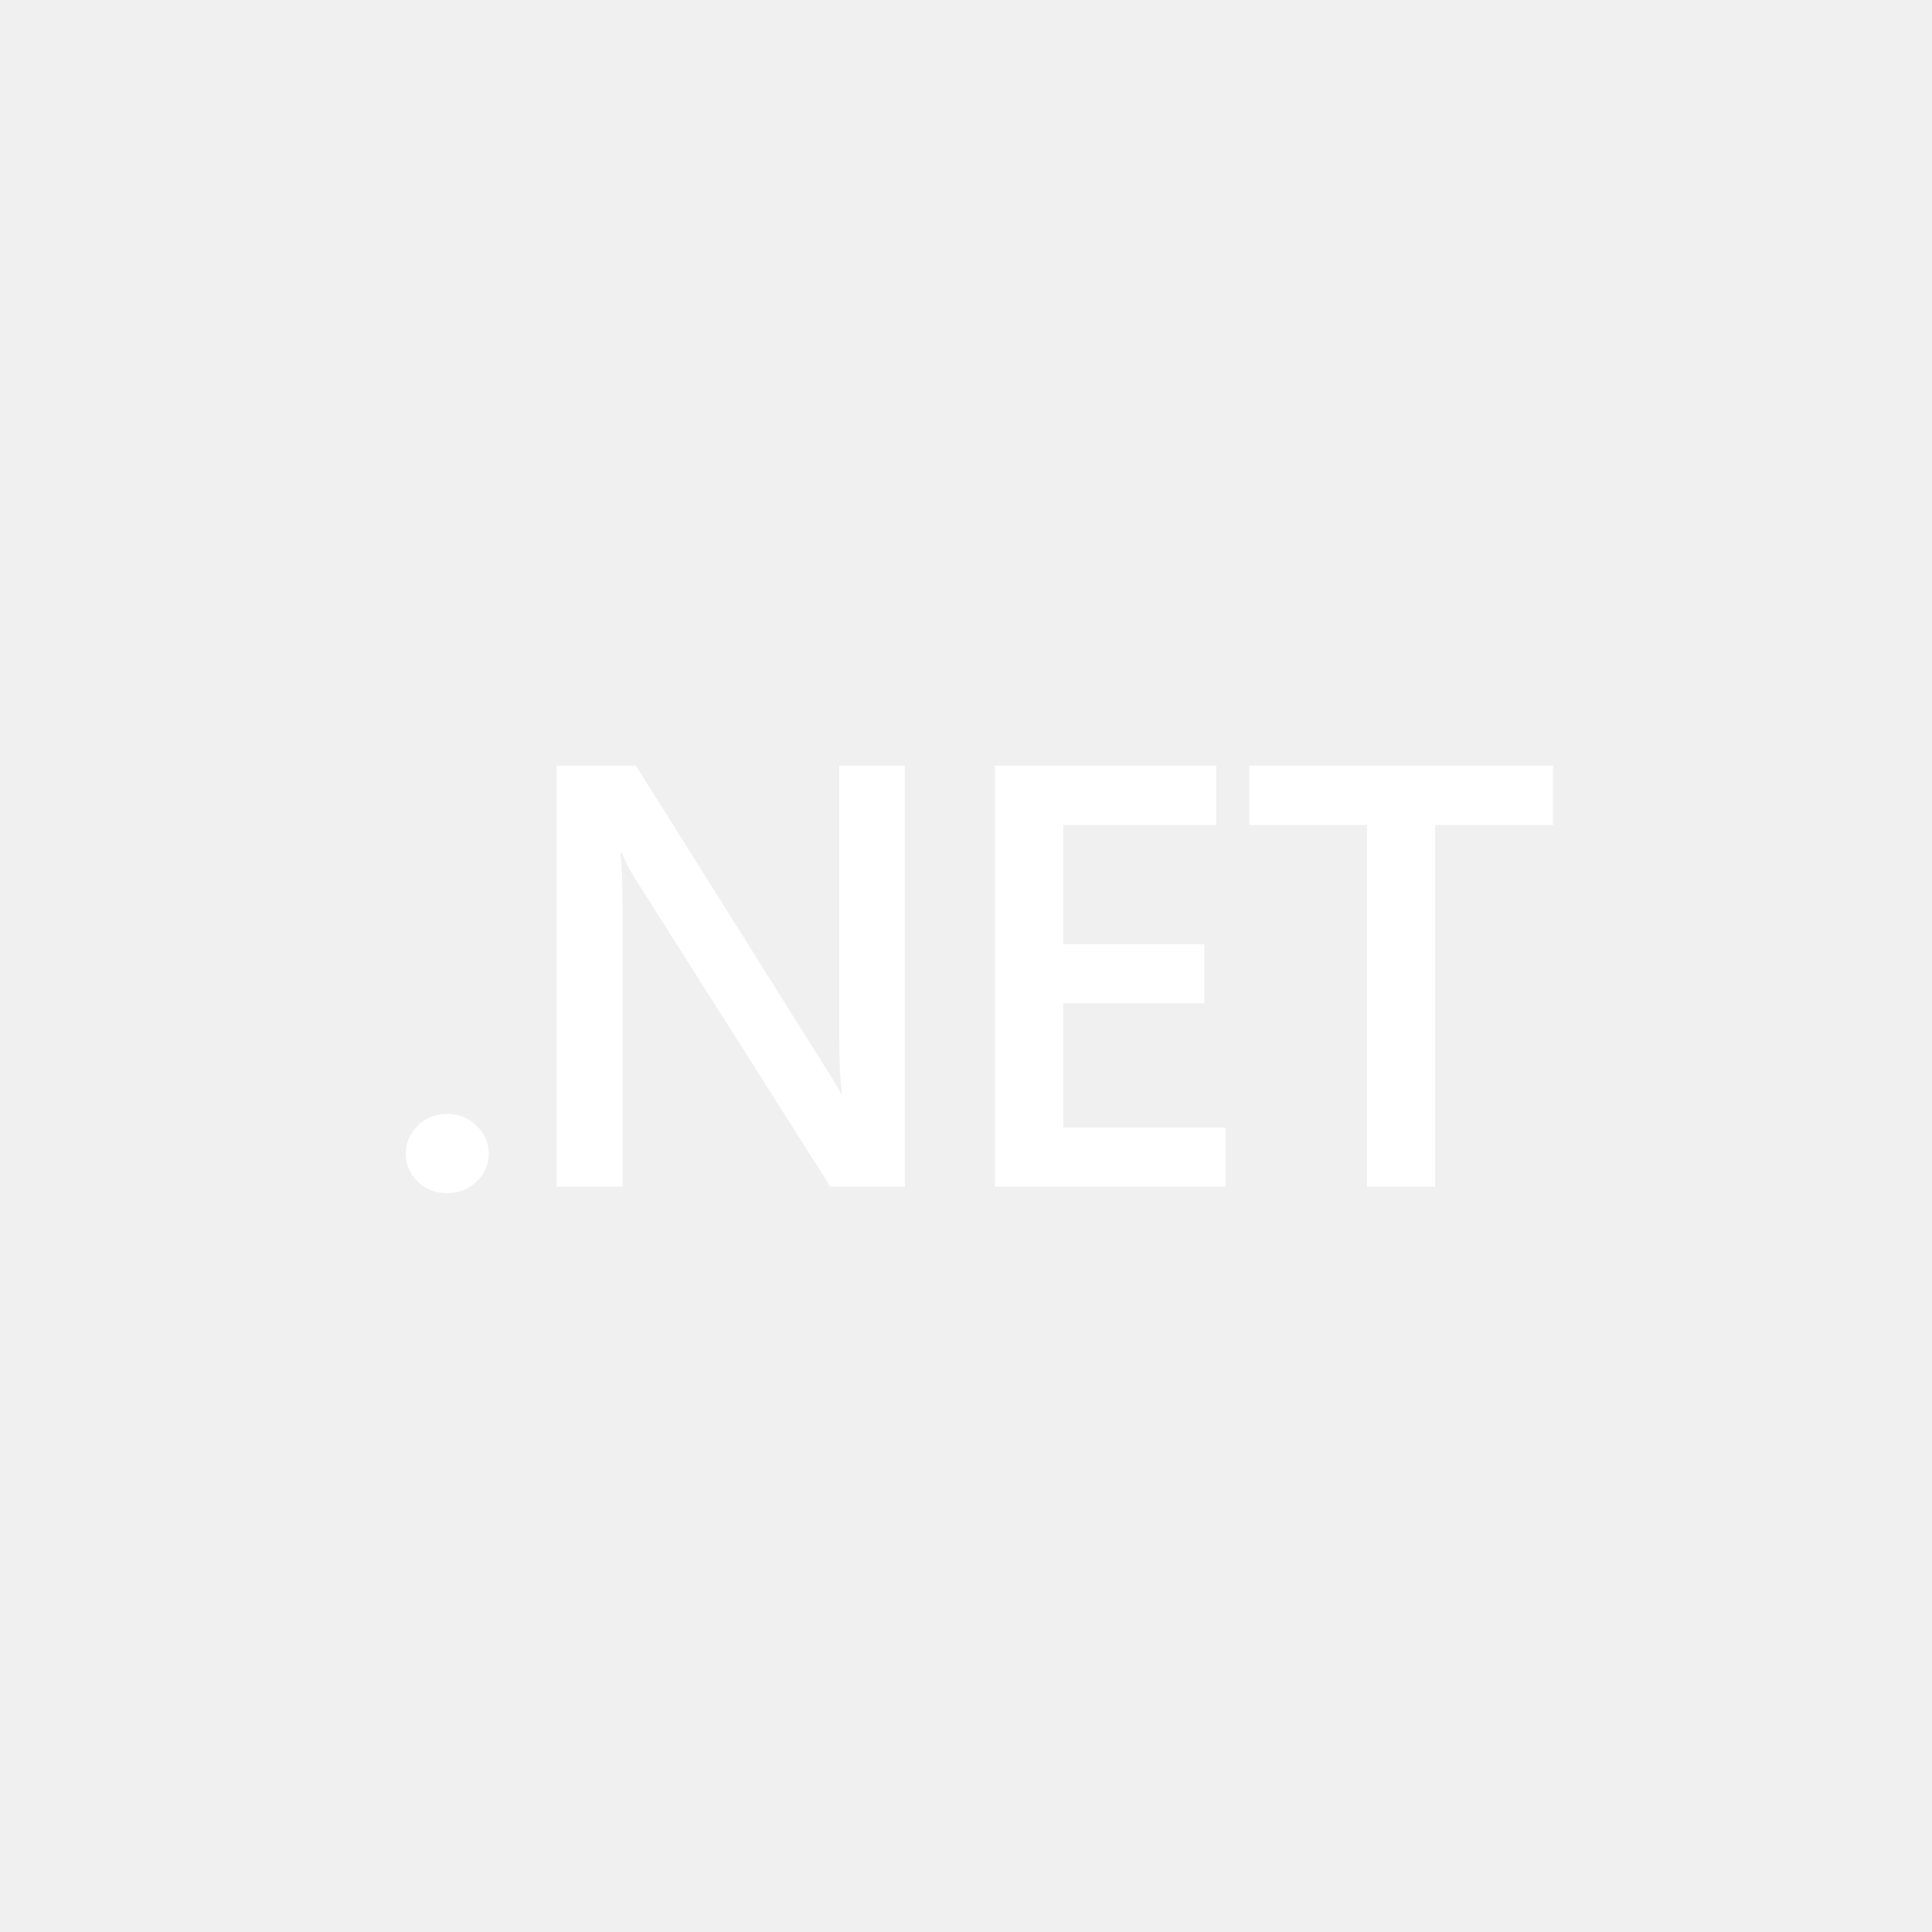
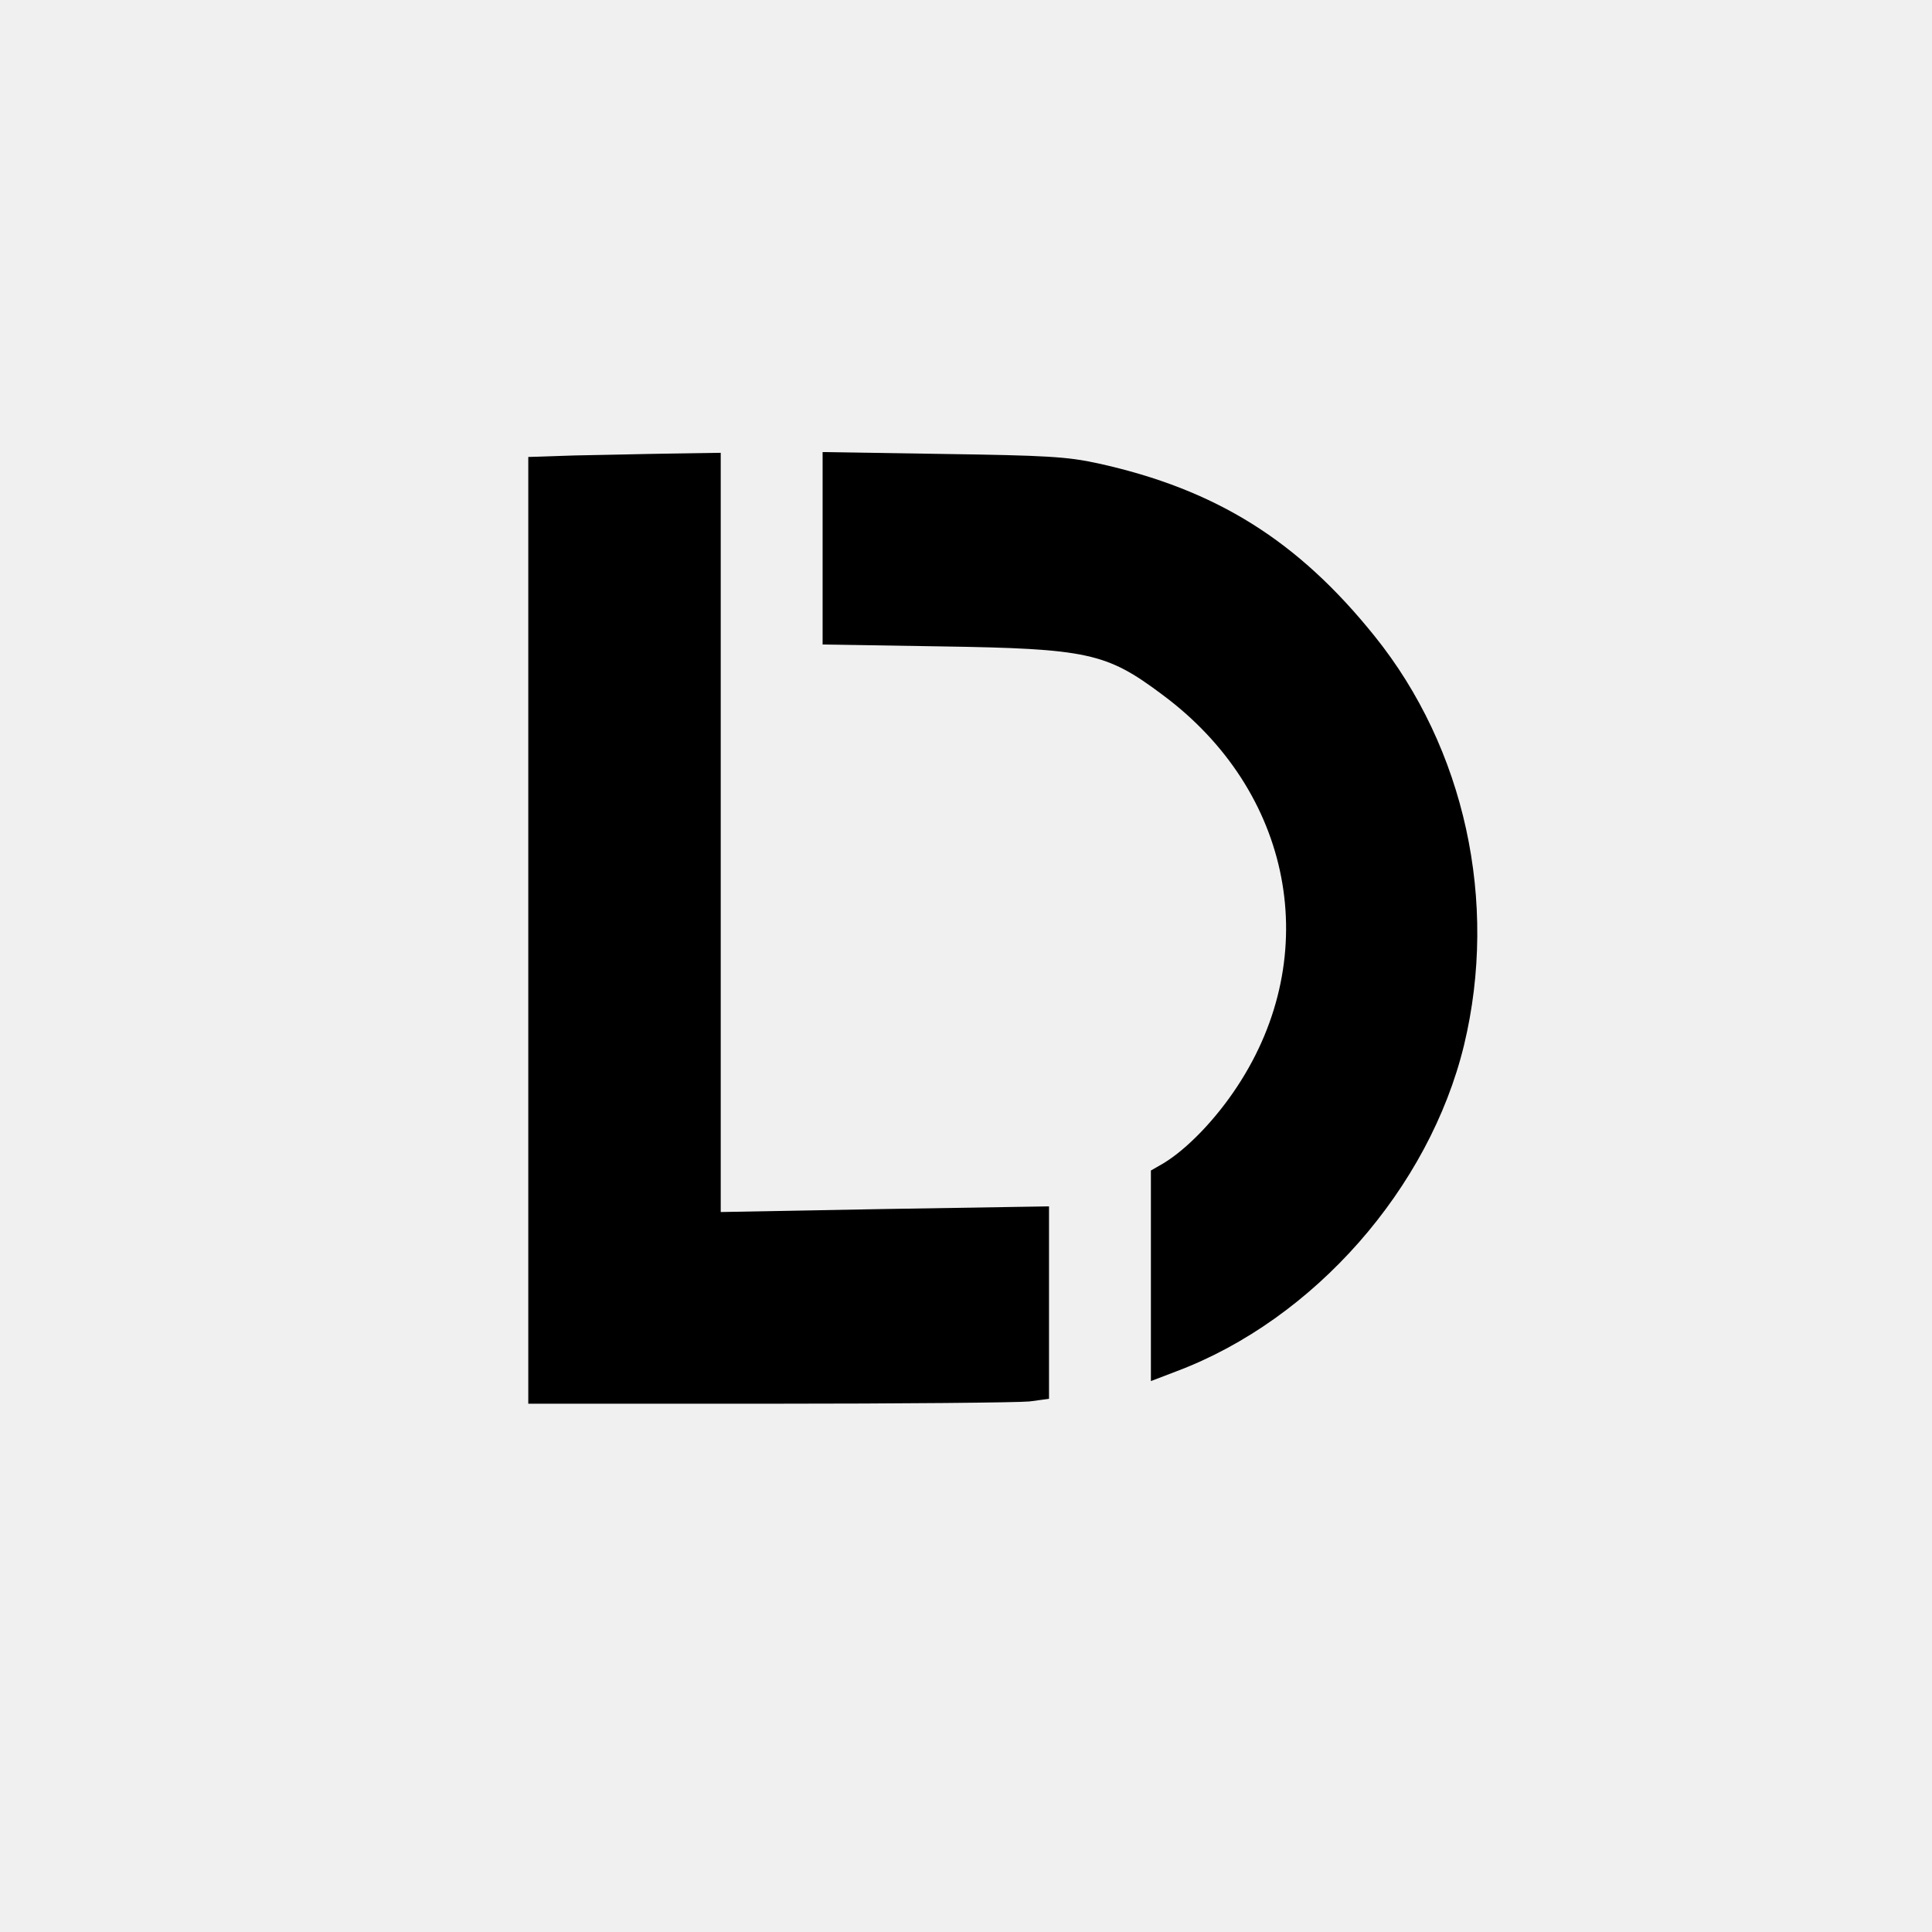
- <svg xmlns="http://www.w3.org/2000/svg" width="456" height="456" viewBox="0 0 456 456" version="1.1" xml:space="preserve" style="fill-rule:evenodd;clip-rule:evenodd;stroke-linejoin:round;stroke-miterlimit:2;">
-   <path d="m 105.5,281.609 c -2.703,0 -5.001,-0.9 -6.893,-2.702 -1.892,-1.848 -2.838,-4.042 -2.838,-6.582 0,-2.587 0.946,-4.804 2.838,-6.652 1.892,-1.848 4.19,-2.772 6.893,-2.772 2.748,0 5.068,0.924 6.96,2.772 1.937,1.848 2.906,4.064 2.906,6.652 0,2.54 -0.968,4.734 -2.906,6.582 -1.892,1.802 -4.212,2.702 -6.96,2.702 z" style="fill:#ffffff;fill-rule:nonzero;stroke-width:0.838" />
-   <path d="M 213.561,280.084 H 195.99 L 149.7,207.054 c -1.171,-1.848 -2.14,-3.765 -2.906,-5.751 h -0.406 c 0.361,2.125 0.541,6.675 0.541,13.65 v 65.132 h -15.543 v -99.36 h 18.719 l 44.737,71.298 c 1.892,2.957 3.109,4.989 3.649,6.098 h 0.27 c -0.45,-2.632 -0.676,-7.09 -0.676,-13.373 v -64.023 h 15.476 z" style="fill:#ffffff;fill-rule:nonzero;stroke-width:0.838" />
-   <path d="m 289.251,280.084 h -54.401 v -99.36 h 52.238 v 13.997 h -36.154 v 28.131 h 33.316 v 13.927 h -33.316 v 29.378 h 38.316 z" style="fill:#ffffff;fill-rule:nonzero;stroke-width:0.838" />
-   <path d="M 366.565,194.721 H 338.722 v 85.363 h -16.084 v -85.363 h -27.775 v -13.997 h 71.701 z" style="fill:#ffffff;fill-rule:nonzero;stroke-width:0.838" />
+ <svg xmlns="http://www.w3.org/2000/svg" version="1.0" width="512pt" height="512pt" viewBox="0 0 512 512" preserveAspectRatio="xMidYMid meet">
+   <g transform="translate(0,512) scale(0.1,-0.1)" fill="#000000" stroke="none">
+     <path d="M1523 3913 l-123 -4 0 -1254 0 -1255 638 0 c350 0 661 3 690 6 l52 7 0 255 0 255 -435 -7 -435 -8 0 1006 0 1006 -132 -2 c-73 -1 -188 -4 -255 -5z" />
+     <path d="M2180 3667 l0 -255 313 -5 c389 -6 439 -17 586 -127 347 -256 430 -690 200 -1039 -57 -87 -133 -166 -196 -204 l-33 -19 0 -279 0 -279 68 26 c364 137 670 485 762 865 91 379 2 786 -237 1083 -203 253 -420 389 -733 458 -82 18 -139 21 -412 25 l-318 5 0 -255z" />
+   </g>
</svg>
